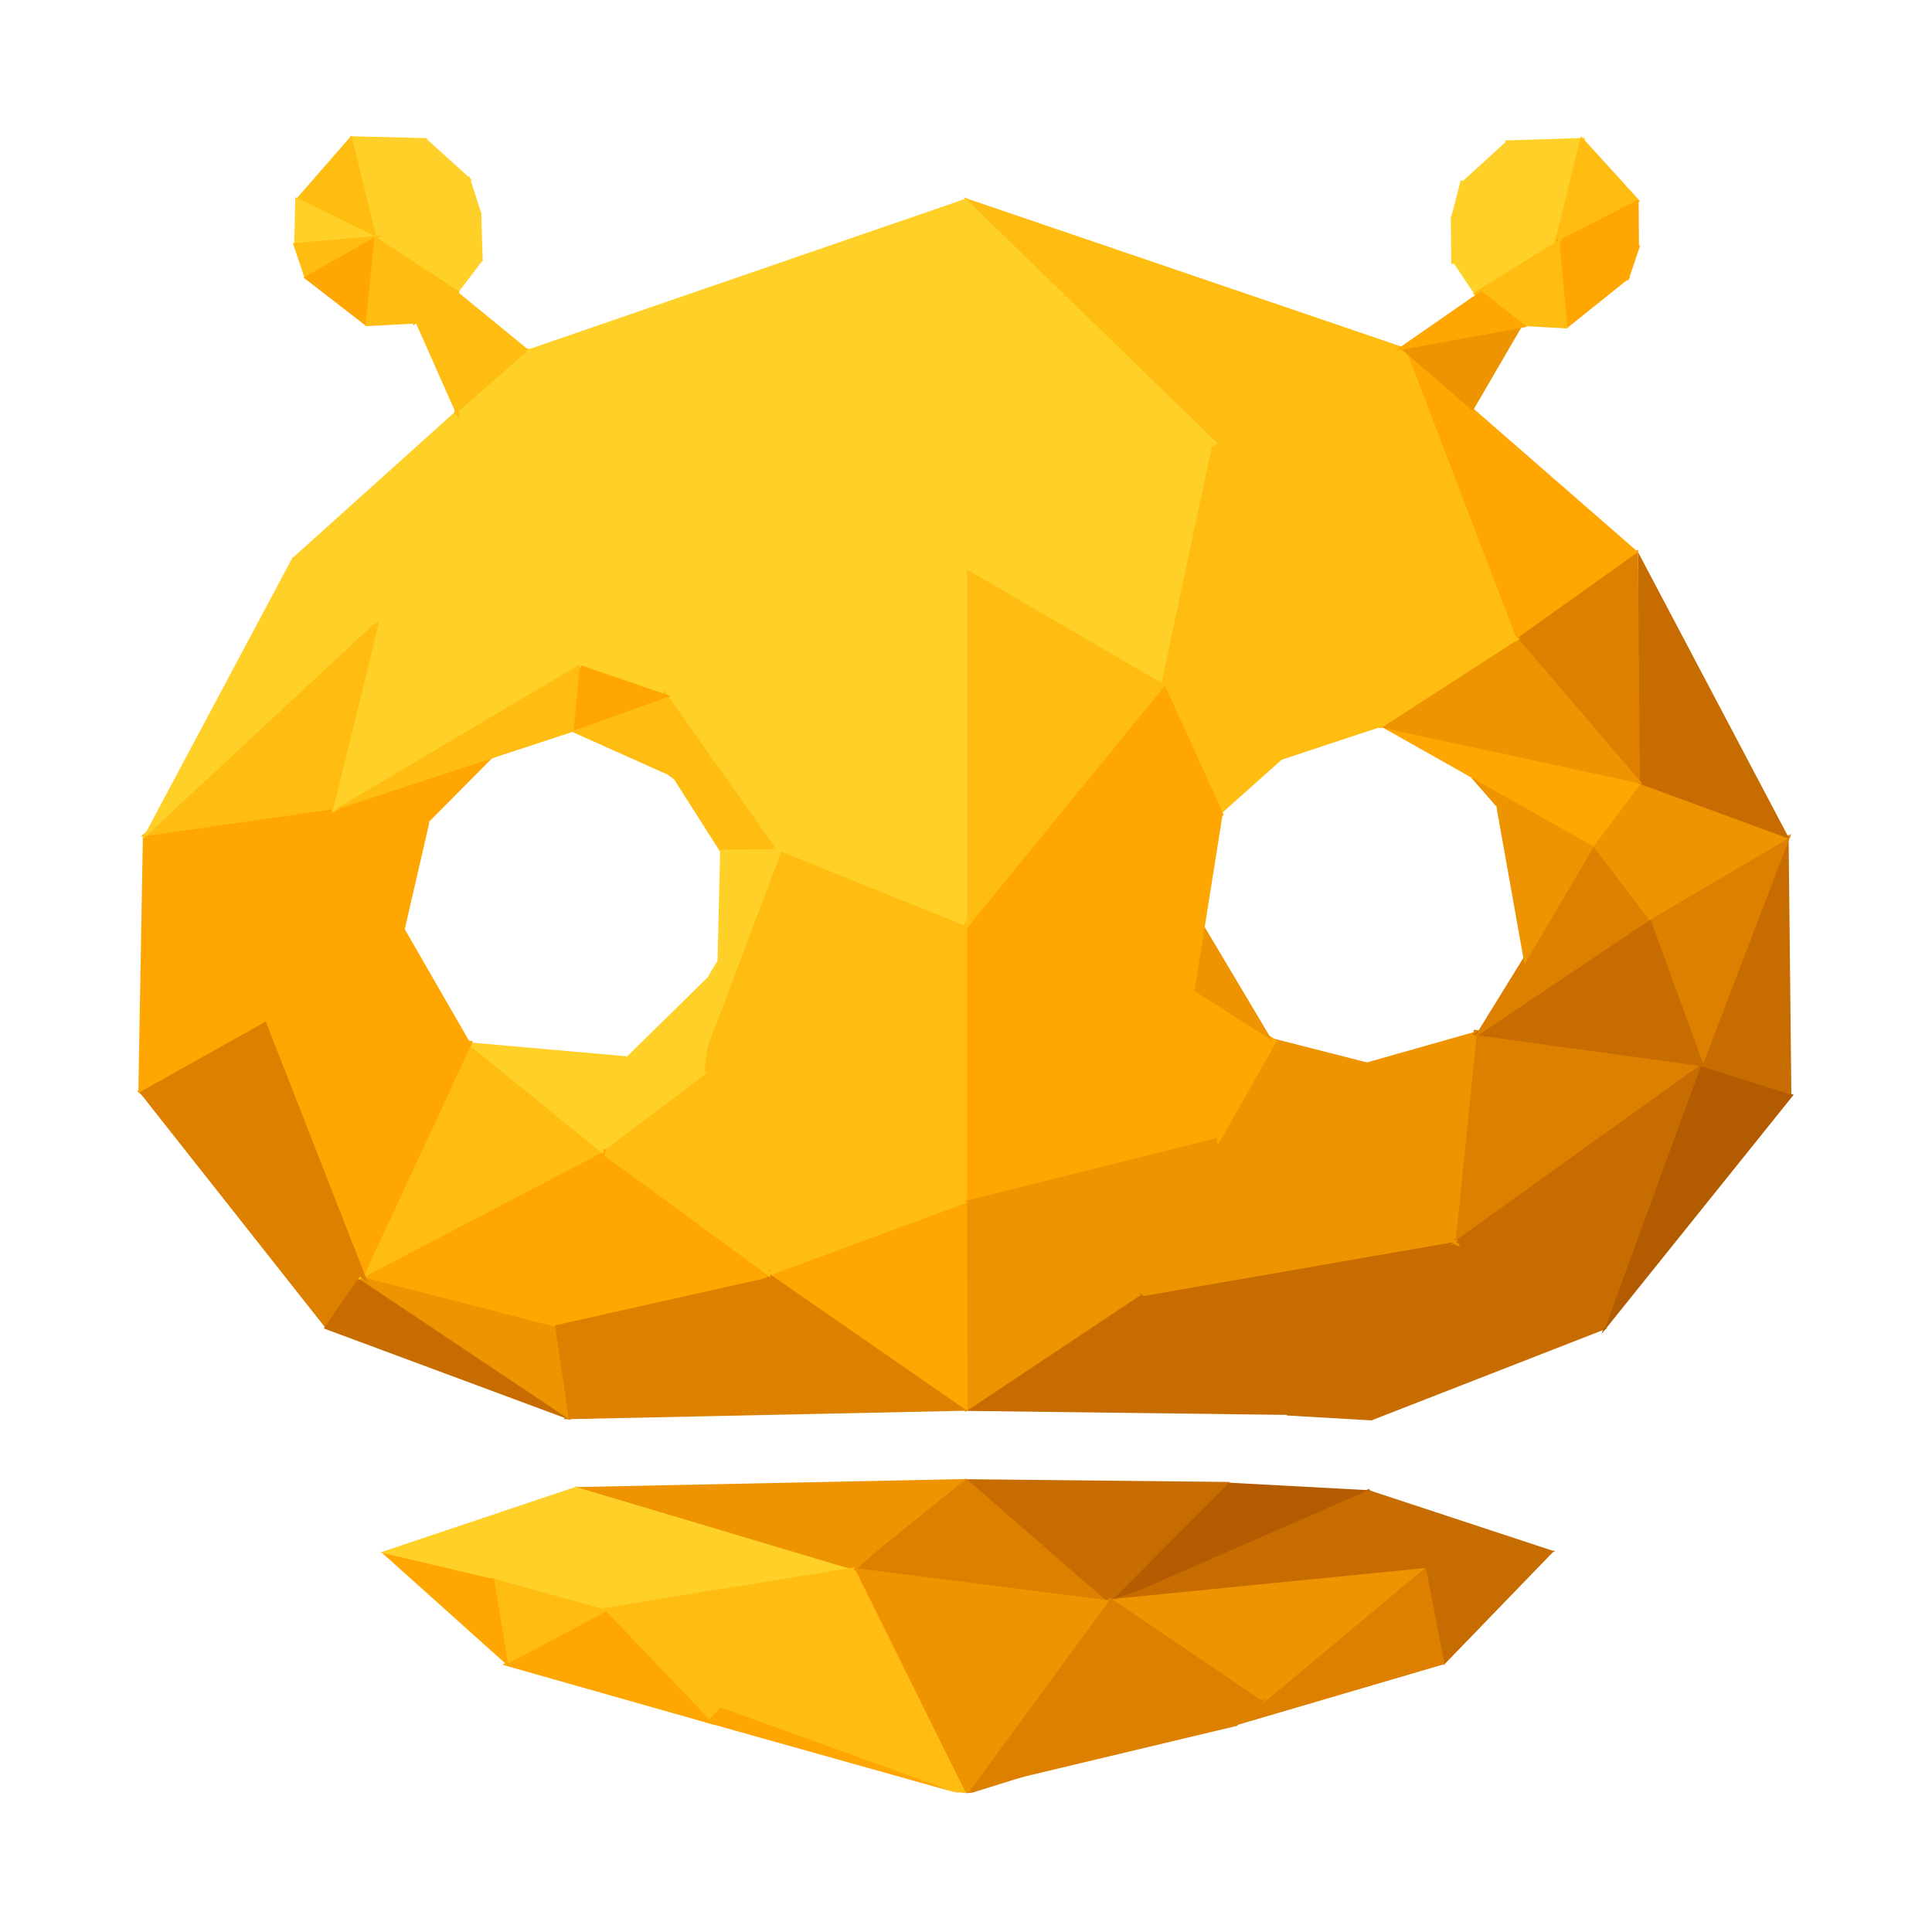
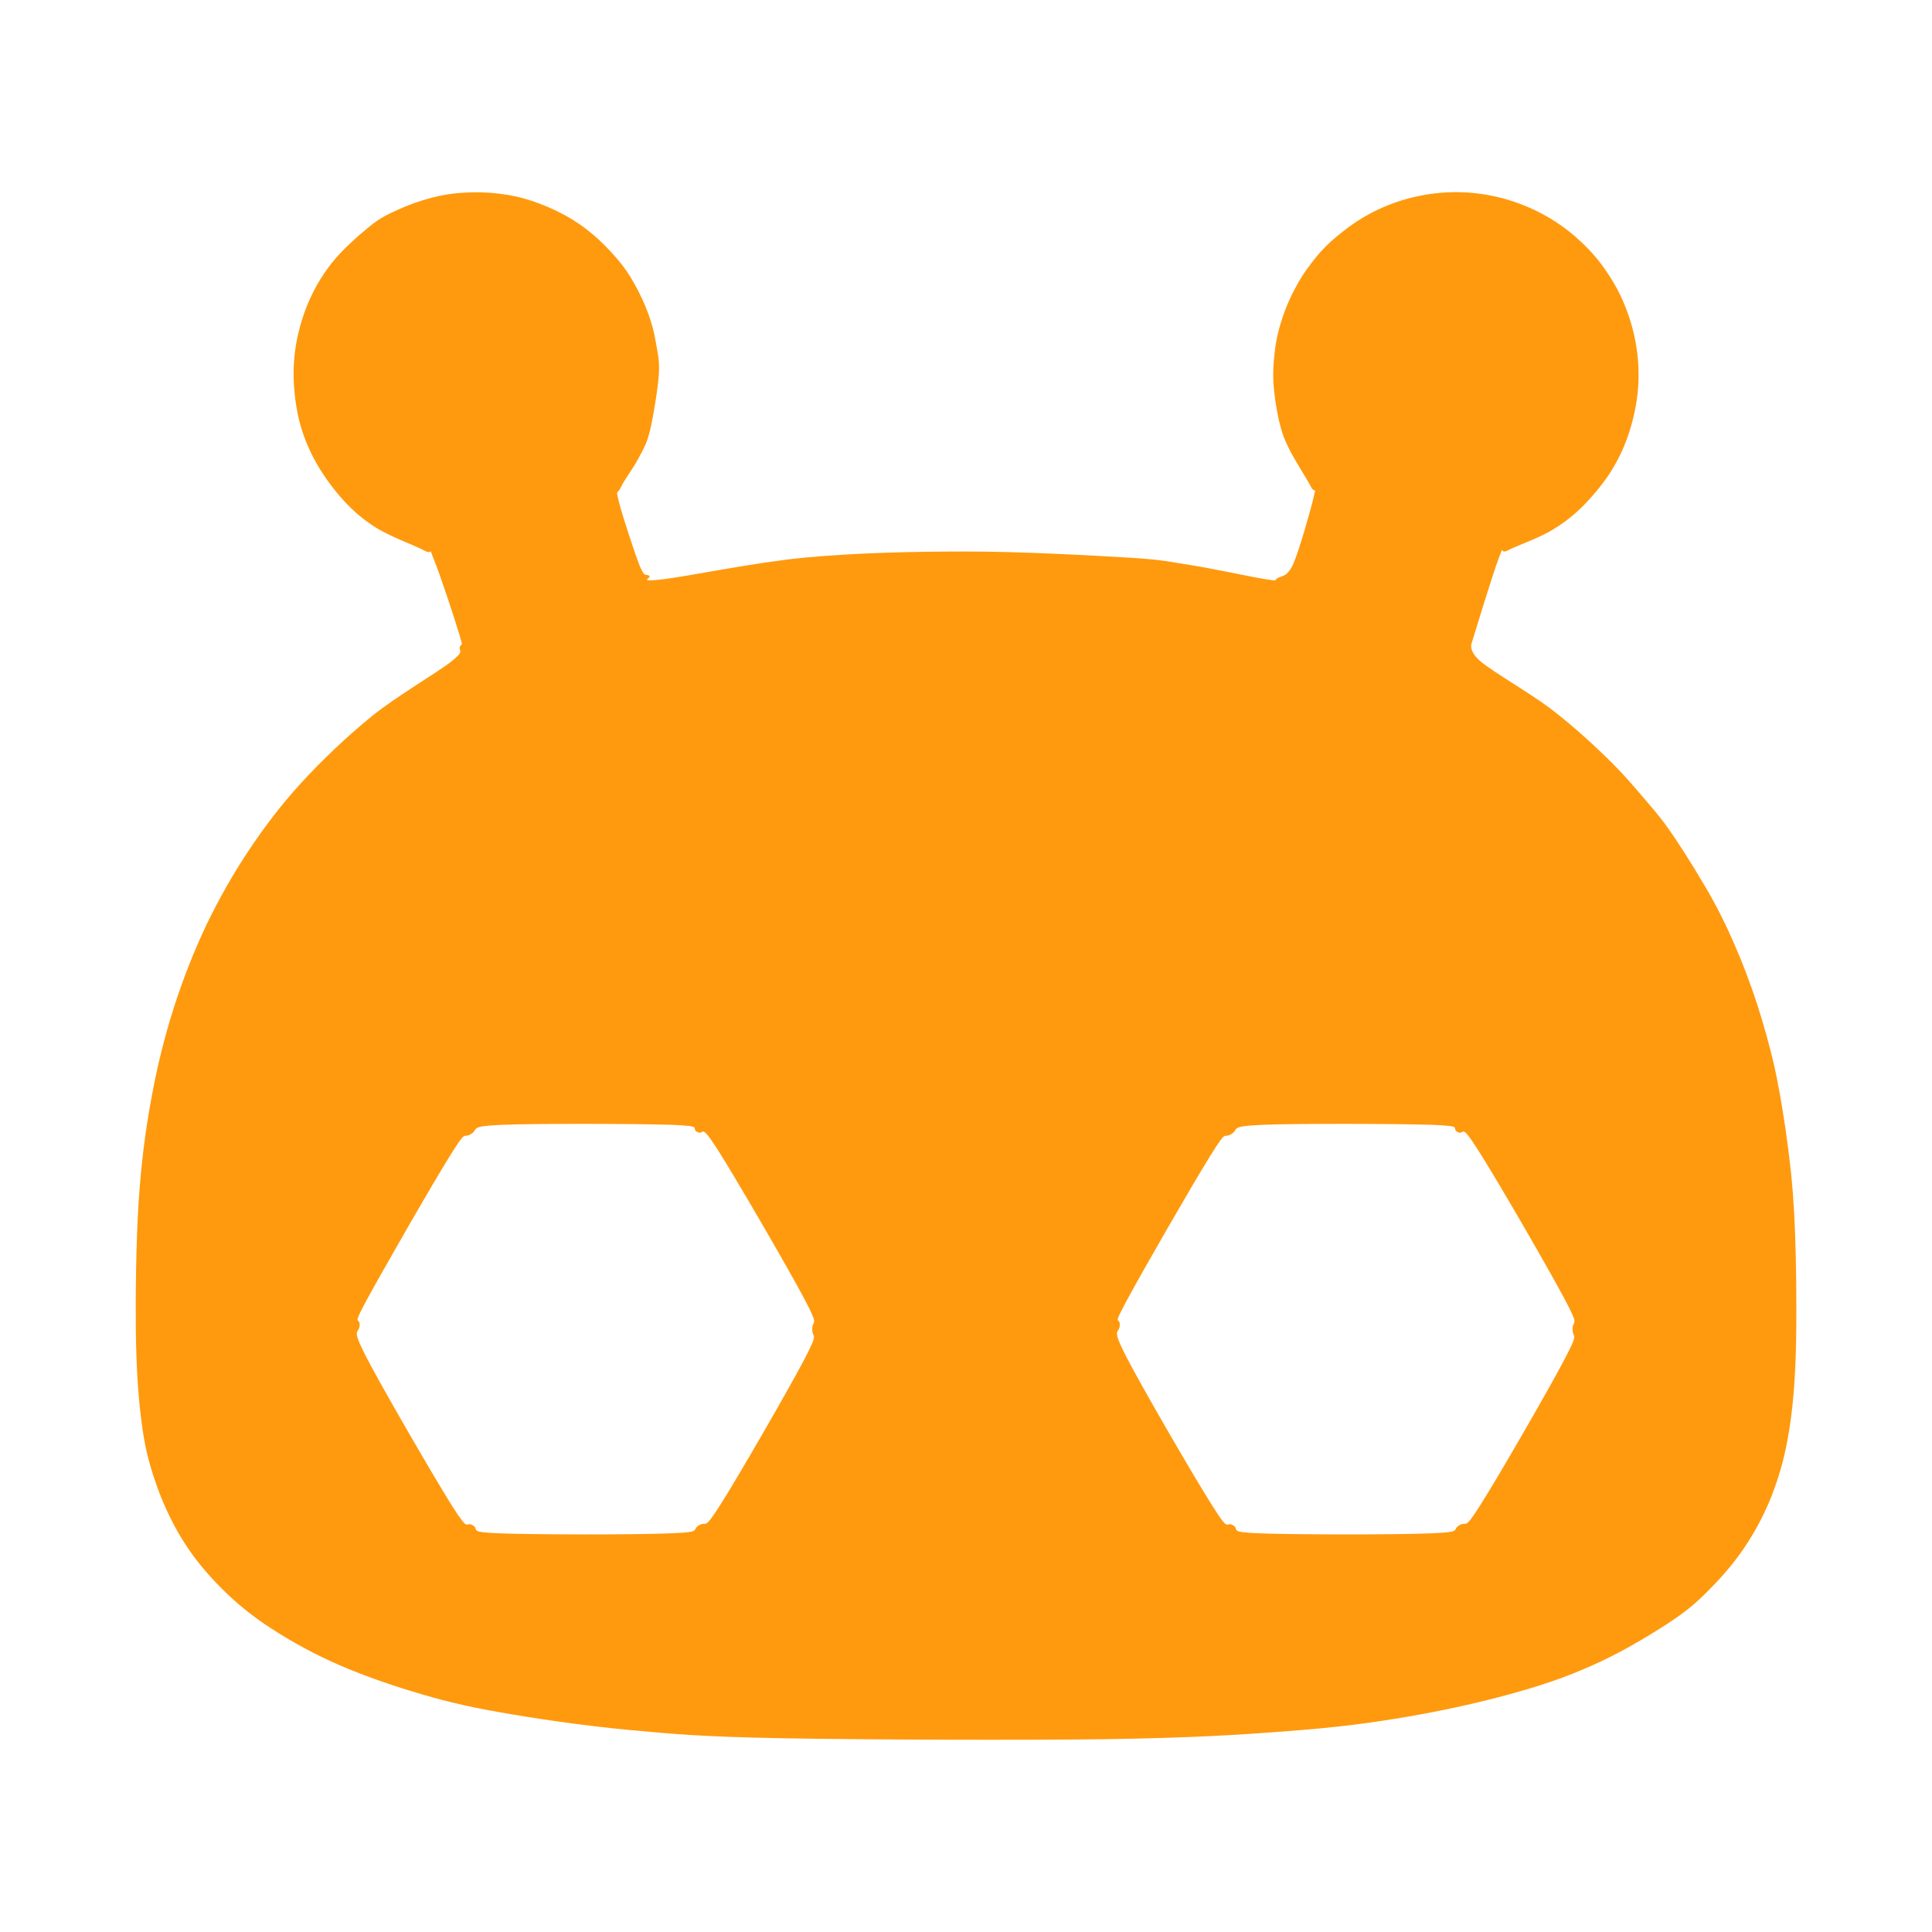
<svg xmlns="http://www.w3.org/2000/svg" viewBox="0 0 1024 1024">
-   <style>.c0{fill:#B25B00}.c1{fill:#C76C00}.c2{fill:#DD8000}.c3{fill:#EE9400}.c4{fill:#FFA600}.c5{fill:#FFBC11}.c6{fill:#FFD028}</style>
-   <g transform="translate(66.355 65.920) scale(0.8704)">
-     <path class="c1" d="m808 677.3 94.5 55.9-143.6 56-51.7-3z" />
-     <path class="c0" d="M956.9 570.9 899 736.6l117-145.7z" />
-     <path class="c2" d="m806.5 683.2 14.7-131.9 140.3 20.9z" />
-     <path class="c3" d="m753.4 572 69.8-19.8-13 127.9z" />
-     <path class="c3" d="m666.8 618.2 89.2-46 56.8 111.2z" />
-     <path class="c1" d="m960 572.2-58.9 161-91.6-53.1z" />
-     <path class="c1" d="m616 711.5 92.4 74.4 102.4-107.4z" />
-     <path class="c3" d="m616 714.2 50.6-104.5L812 680.1z" />
-     <path class="c3" d="m507.8 653.3 109.8 61.5 49.2-99.4z" />
-     <path class="c4" d="M511.6 489v166.6l155.2-38.8z" />
-     <path class="c3" d="m663 621.8 35.1-65.4 61.6 15.7z" />
-     <path class="c4" d="m652 526 13.3 95.7 36.1-63.8z" />
-     <path class="c4" d="m505.1 485 161.2 133.7-.7-11.9-11.5-79.9z" />
-     <path class="c3" d="m655.7 486-7.3 40 50.1 31.9z" />
-     <path class="c4" d="m668.3 420-17.1 107.4-139.6-39.9z" />
-     <path class="c1" d="m1012.9 432.1-54.1 141.2 55.8 17.6z" />
-     <path class="c2" d="m960.3 573.6 54.2-141.5-87.8 52.2z" />
-     <path class="c1" d="m928.4 483.1 33.1 90.6-141.2-19.4z" />
-     <path class="c2" d="m894.3 438-73.1 118.5 108.4-72.8z" />
-     <path class="c3" d="m891.3 436.2 36.9 48.4 86.3-50.8-113.3-14.2z" />
-     <path class="c3" d="m895.4 437.2 27-37.2 91.4 34.4z" />
-     <path class="c3" d="m835 415.6 17.1 95.9 42.7-72.5z" />
-     <path class="c3" d="m816.3 394 59.8 68.5 19.3-23.9z" />
-     <path class="c4" d="m762.4 365.4 161.7 34.5-30 39.8z" />
-     <path class="c1" d="M921.2 260.4v140.8l92.2 33.9z" />
-     <path class="c2" d="m845.1 313.7 77.3 87.5-1.2-142.2z" />
-     <path class="c3" d="m761.3 366.5 86-54.5 76.7 89.7z" />
-     <path class="c5" d="m627.8 340.3 136.8 27.4 85.1-55z" />
-     <path class="c5" d="m631.6 340.7 36.2 78.7 36.4-32.5 62.2-20.6z" />
-     <path class="c4" d="m632.6 340.6 36.4 80-157.6 70.3 1.2-8.1z" />
-     <path class="c4" d="m778.1 135.7 68.4 178 74.7-53.3z" />
-     <path class="c5" d="M511.4 269.3v221.6l122.5-150z" />
-     <path class="c6" d="m511.6 270.5 153.8-77.6-33 148z" />
-     <path class="c5" d="m663 190.3-32.1 150.6 218.4-27.2z" />
-     <path class="c5" d="m665.4 192.9 114-57.2L848 315.1z" />
-     <path class="c5" d="M510.3 44.4 664 195.8l117.8-58.9z" />
-     <path class="c1" d="m511.6 783.4 200.1 2.5-93.7-74.3z" />
-     <path class="c3" d="m511.5 784.1.1-128.8 107.1 57.4z" />
-     <path class="c6" d="m511.8 45.2-.4 226.6 154-77.4z" />
-     <path class="c1" d="m791.8 880.1 79.1-11-113.5-37.4z" />
-     <path class="c1" d="m789.1 878.6 13.7 59.7 67.5-69.8z" />
-     <path class="c2" d="m669.9 976.8 121.9-99.2 11.6 60z" />
-     <path class="c3" d="m595.1 897.7 97.7 63.9 100.5-84z" />
-     <path class="c1" d="m599.7 898.1 157.7-67.2 37.2 47.9z" />
-     <path class="c0" d="m598.9 898.7 69.1-71.8 89 4.8-140.7 61.5z" />
-     <path class="c1" d="m511.5 825 87.2 76.1 74.1-74.4z" />
-     <path class="c2" d="M506.5 1015.9 677 975.2l18.1-16.5-177.8 48.4z" />
-     <path class="c2" d="m512 1016.2 87.3-119.3 93.8 63.6-177.3 55.4z" />
-     <path class="c2" d="m441.2 879.5 158.1 21.1-87.3-76z" />
-     <path class="c3" d="m442.6 878.9 67.5 137 3.6-.2 85.6-116.9z" />
-     <path class="c5" d="m512 1016.2-68.4-138.1-84.3 87.5 145.8 49.8z" />
-     <path class="c4" d="m353.2 973 7.1-9.8 147.1 53.1z" />
-     <path class="c6" d="m274 829.2 17.1 76.8 153.5-25.9-9.6-4.9z" />
-     <path class="c3" d="m274.7 829.8 169.9 50.7 13.4-12 54-43.6z" />
-     <path class="c5" d="m290.1 903.7 63.7 69.4 90.9-94.5z" />
-     <path class="c4" d="m229.7 938 62.1-33.7 67.2 70.4z" />
-     <path class="c5" d="m222.8 884.3 8.5 53.9 64.6-34.2z" />
-     <path class="c4" d="m156.1 869.6 77.3 69.3L224 882z" />
-     <path class="c6" d="m273.5 830 5.1 3.6 13.2 70.7-71.9-20z" />
-     <path class="c6" d="m155.3 869.6 119.3-40-6.9 10.8-45.2 45z" />
-     <path class="c6" d="m396.6 444.5 116 46.1V266z" />
-     <path class="c5" d="m332.1 395.5 30.2 47.4h38.8z" />
-     <path class="c6" d="m360.6 514.2 1.7-72.6 40.8-.3z" />
-     <path class="c6" d="m355.3 518.2-5.2 60 52.2-137z" />
-     <path class="c5" d="m348.9 577 162.7-89-112-45.1z" />
-     <path class="c5" d="m436.2 617 76.4 41.7V484.1z" />
-     <path class="c5" d="m346.6 576.8 91.8 41.4 74.2-132z" />
-     <path class="c4" d="m512.6 653.9.3 129.1-3.7-.5-122.3-83.7c-1.2 0 125.7-44.9 125.7-44.9" />
-     <path class="c5" d="m389.2 702.2 49.3-88.1 73.5 40.4-.4 2.5z" />
-     <path class="c5" d="m390.3 707.8-42.5-131.2 92.9 38.1z" />
-     <path class="c2" d="M266.8 788.5 377.9 705l15.2-4.5 119.5 82.8z" />
-     <path class="c2" d="m260.4 730.9 9 57.2 123.7-90.4z" />
-     <path class="c4" d="m289.8 623.9 103.3 77.2-4.9 1.9-128.6 28.8z" />
-     <path class="c5" d="m350.7 576.2 42.4 126-104.6-76.6z" />
-     <path class="c6" d="m301.8 571.3 50.8 6.9 7.4-64z" />
-     <path class="c6" d="m289.5 626.7 65.4-49.6-51.6-8.5z" />
-     <path class="c2" d="m8.7 589.4 113.5 143.8 24.5-33.1L17.3 592.8z" />
-     <path class="c1" d="m143.8 700.1 127.9 89.1-150.8-56z" />
-     <path class="c3" d="M142.8 700.5v2.8l127.3 85.1-8.5-58.1z" />
-     <path class="c4" d="m292.9 624.1-31.3 108L144 701.8l144.3-77.6z" />
-     <path class="c5" d="m209.4 560-67.7 143.9 150.1-78.5z" />
-     <path class="c6" d="m207.1 558.8 83.6 67.9 14.8-59.2z" />
-     <path class="c4" d="m83.4 543.5 128.3 14.8-66.5 143.3z" />
-     <path class="c2" d="m84.7 544 63.2 161.6L7.4 588.8z" />
-     <path class="c4" d="m169.6 489 41.5 72-131.4-16.2z" />
-     <path class="c4" d="M10.8 432.1 8 589.8l81.4-45.6z" />
-     <path class="c4" d="m129.5 414.5-43.2 129-76.1-110.8z" />
-     <path class="c4" d="m127.5 416.5 42.1 75.2-86.3 53.4z" />
-     <path class="c4" d="m126.2 416.5 59 8.7-15.7 68.1z" />
-     <path class="c4" d="m126.3 416.8 98.9-32.6-41.2 41.5-56.7-7.2z" />
-     <path class="c6" d="M367.8 187.7 512.4 44.3l.4 225.4-4.8.3z" />
-     <path class="c6" d="m329 349.3 36.2-165.7 146.4 86.9z" />
-     <path class="c6" d="m276.2 330.3 55.1 19.5L368.4 185z" />
-     <path class="c6" d="m327.8 347.2 184.8-78.6-114.5 176.6z" />
-     <path class="c5" d="m327.7 344.1 3.5 52.6 65.5 44.9z" />
-     <path class="c5" d="m329.2 346.6 3.7 50.5-64.4-28.8z" />
-     <path class="c4" d="m275 328.5-3.3 41.2 60.4-21.6z" />
-     <path class="c6" d="m151.8 303.1 216.6-117.2 1.1 1.7-93.4 144.7z" />
-     <path class="c6" d="m153.8 302.1 123.8 28.5-151.8 88.8 1.1-10.3z" />
-     <path class="c5" d="m155.9 297.8-29.3 119.3L9.5 433.8z" />
-     <path class="c6" d="m10.2 435.7 91.9-172.3 53.2 37.3z" />
-     <path class="c6" d="m243.8 136.4 4.8.6-93.8 165.8-53.2-38.5z" />
-     <path class="c6" d="M512 45.2v5.1L369.4 187.2l-123.5-50.3z" />
-     <path class="c6" d="m247.8 136.4 122.8 49.9-219.3 118.4z" />
-     <path class="c5" d="m276.9 328.8-3.8 40.9-146.3 48.1z" />
-     <path class="c6" d="m149.8 68.4 52.9 34.1L218 82.4z" />
-     <path class="c6" d="m216.8 53.3.9 29.8-69.6-13.7z" />
-     <path class="c6" d="m209.6 31.6 7.5 23.4-68.2 14.9z" />
-     <path class="c6" d="m150.9 70.4 31.9-62.2 28.3 25.6z" />
-     <path class="c6" d="M151.6 70.4 137 7.2l46.9 1.2z" />
-     <path class="c5" d="M153.1 69.5 137.8 6.8l-34 39z" />
-     <path class="c6" d="m156.3 70-52.7-25.7-.7 28.9z" />
-     <path class="c5" d="m156.7 67.7-47.4 26.1-7.2-21.5z" />
-     <path class="c4" d="m152.7 68.3-5.8 54.6-38.3-29.6z" />
-     <path class="c5" d="m178.3 121.2-26.5-53-5.5 54.7z" />
-     <path class="c5" d="m203.4 101.8-53-34.6 25.1 55.2z" />
-     <path class="c5" d="m200.4 177 1.8-75.2 43.4 35.5z" />
-     <path class="c5" d="M203.2 180 177 120.9l26.4-19.6z" />
-     <path class="c6" d="m877.8 68.7-55.9 35.1L808 83.1z" />
-     <path class="c6" d="m807.2 55.7.3 29.5 69-15z" />
-     <path class="c6" d="M813.3 33.9 807 58.1l68.7 13.1z" />
-     <path class="c6" d="M873.7 71.8 841.8 9.6l-28 25.6z" />
-     <path class="c6" d="M872.7 73.5 889 8.2l-48.9 1.6z" />
-     <path class="c5" d="m869.9 74.2 16.6-67 35.9 39.5z" />
-     <path class="c4" d="m871.7 71.2 49.9-25.4.2 29.4z" />
-     <path class="c4" d="m869.9 70 45.4 25.2 7.2-21.4z" />
-     <path class="c4" d="m871.9 69.8 5.8 54.5 38.7-31z" />
-     <path class="c5" d="m846.3 122.5 26.9-52.9 5.1 54.7z" />
-     <path class="c5" d="m820.6 103 54.9-34.1-27.8 53.6z" />
-     <path class="c3" d="m775.7 135.7 75.2-13.3-30.3 52.1z" />
-     <path class="c4" d="m773 138 52.8-36.6 27.8 21.9z" />
-   </g>
+   <path fill="#FF9A0E" fill-rule="evenodd" d="M72.0 706.1C72.3 725.1 73.2 739.6 74.9 752.7C76.5 765.8 78.6 774.3 82.1 784.6C85.5 794.9 90.2 805.2 95.6 814.3C101.1 823.5 107.5 831.6 115.0 839.4C122.4 847.1 130.1 853.8 140.1 860.7C150.2 867.5 162.2 874.5 175.3 880.5C188.3 886.5 203.7 892.0 218.5 896.5C233.3 901.0 245.0 904.0 264.1 907.4C283.3 910.8 308.2 914.5 333.2 916.9C358.3 919.2 372.1 920.5 414.3 921.3C456.5 922.1 541.8 922.4 586.5 921.8C631.3 921.1 656.0 919.6 682.8 917.5C709.5 915.5 726.7 913.2 747.1 909.7C767.5 906.2 788.4 901.4 805.4 896.5C822.3 891.7 834.8 887.0 848.5 880.6C862.2 874.2 877.3 865.0 887.4 858.2C897.5 851.3 902.5 846.1 909.0 839.4C915.5 832.6 921.3 825.4 926.3 817.6C931.3 809.8 935.5 801.7 939.1 792.6C942.6 783.4 945.4 774.3 947.5 762.7C949.6 751.1 950.9 739.1 951.6 723.1C952.3 707.0 952.2 683.2 951.8 666.3C951.4 649.5 950.8 636.8 949.3 621.7C947.7 606.7 945.2 589.3 942.6 575.8C940.1 562.3 937.3 552.1 934.0 540.9C930.7 529.7 926.9 519.0 922.7 508.6C918.4 498.2 914.3 489.0 908.6 478.4C902.9 467.9 894.3 454.1 888.4 445.2C882.4 436.2 879.0 432.0 872.7 424.7C866.5 417.3 859.5 409.2 851.0 401.0C842.5 392.8 832.7 383.9 821.7 375.5C810.7 367.2 791.9 356.5 784.9 350.7C778.0 344.9 780.0 340.9 780.0 340.9C780.0 340.9 791.2 304.0 794.4 295.8C797.6 287.6 794.5 294.1 799.0 291.8C803.5 289.4 815.0 285.4 821.5 281.6C827.9 277.9 832.6 274.3 837.9 269.3C843.1 264.2 848.8 257.5 853.0 251.2C857.1 244.8 860.3 238.4 862.8 231.2C865.3 224.0 867.2 215.9 868.0 208.1C868.8 200.3 868.6 192.2 867.4 184.5C866.3 176.8 864.0 168.7 861.1 161.7C858.3 154.6 854.4 148.0 850.3 142.2C846.2 136.4 841.7 131.5 836.6 126.9C831.6 122.3 825.9 118.2 820.0 114.8C814.1 111.4 807.7 108.6 801.2 106.5C794.7 104.4 787.9 103.0 781.1 102.3C774.3 101.6 767.3 101.7 760.5 102.5C753.8 103.3 746.9 104.8 740.5 107.0C734.0 109.2 727.7 112.1 721.8 115.7C716.0 119.2 709.9 124.0 705.4 128.0C700.9 132.1 698.0 135.6 694.8 139.8C691.6 143.9 688.7 148.4 686.3 153.1C683.8 157.7 681.7 162.6 680.0 167.6C678.3 172.6 677.0 177.2 676.1 182.9C675.3 188.7 674.6 195.3 674.9 201.9C675.2 208.4 676.4 216.2 677.7 222.1C679.1 228.0 680.0 231.3 682.9 237.2C685.7 243.2 692.5 253.4 694.7 257.8C696.9 262.2 697.7 257.0 696.2 263.8C694.6 270.6 688.6 291.7 685.5 298.8C682.3 305.9 679.6 305.0 677.2 306.4C674.7 307.7 678.5 308.1 670.8 307.0C663.1 305.8 643.2 301.4 631.0 299.5C618.7 297.6 617.0 296.7 597.2 295.5C577.3 294.3 540.4 292.3 512.1 292.3C483.7 292.3 453.9 293.0 427.0 295.5C400.2 298.0 364.7 305.5 350.8 307.1C337.0 308.7 346.0 306.3 344.0 305.1C342.1 303.9 341.8 306.5 339.1 300.0C336.5 293.5 329.7 272.8 328.0 265.9C326.3 258.9 327.2 262.3 329.0 258.4C330.7 254.6 335.8 248.0 338.4 242.9C341.0 237.9 342.7 235.6 344.5 228.2C346.3 220.8 348.6 206.4 349.2 198.6C349.7 190.8 348.5 186.8 347.6 181.4C346.7 175.9 345.4 171.2 343.5 166.0C341.6 160.8 338.9 155.1 336.2 150.3C333.5 145.5 330.9 141.6 327.1 137.2C323.4 132.8 318.4 127.7 313.8 123.9C309.2 120.0 304.6 116.9 299.3 114.0C294.0 111.1 287.7 108.4 282.0 106.5C276.3 104.6 270.9 103.4 264.9 102.7C258.9 101.9 252.1 101.7 246.1 102.1C240.1 102.4 234.6 103.3 228.8 104.8C222.9 106.3 216.5 108.6 211.0 111.1C205.5 113.7 201.8 115.2 195.9 120.0C190.0 124.8 181.2 132.5 175.6 139.7C170.0 146.9 165.6 154.6 162.3 163.1C159.0 171.6 156.6 181.4 155.9 190.7C155.1 200.0 156.0 210.3 157.7 219.0C159.5 227.7 162.3 235.3 166.3 242.9C170.3 250.6 176.1 258.6 181.7 264.8C187.3 271.0 192.6 275.5 199.8 280.0C207.1 284.5 220.1 289.2 225.1 291.9C230.1 294.5 226.8 288.7 229.8 296.1C232.9 303.5 241.1 328.3 243.4 336.1C245.8 343.9 244.5 340.5 243.7 342.9C243.0 345.3 246.8 344.6 239.1 350.7C231.3 356.8 210.5 368.8 197.2 379.5C184.0 390.2 170.5 403.1 159.7 414.9C148.8 426.8 140.4 438.0 132.0 450.5C123.6 463.1 116.1 476.3 109.4 490.2C102.8 504.2 97.0 518.8 92.1 534.2C87.2 549.6 83.2 565.5 80.1 582.9C76.9 600.2 74.7 617.8 73.4 638.3C72.1 658.9 71.8 687.0 72.0 706.1ZM426.2 720.7C418.1 736.2 391.2 782.8 381.9 797.4C372.6 812.0 375.0 805.9 370.5 808.4C366.1 811.0 373.0 812.0 355.3 812.7C337.7 813.5 282.1 813.4 264.6 812.7C247.2 812.0 254.7 810.8 250.5 808.4C246.4 806.0 249.2 813.2 239.7 798.3C230.3 783.4 202.1 734.8 193.9 718.8C185.7 702.8 190.5 707.3 190.6 702.3C190.7 697.4 186.3 704.1 194.3 689.1C202.4 674.2 229.4 627.1 238.6 612.4C247.8 597.7 245.1 603.8 249.6 601.1C254.1 598.4 247.9 597.0 265.7 596.2C283.5 595.4 339.1 595.6 356.4 596.2C373.7 596.9 365.7 597.9 369.6 600.0C373.6 602.1 370.6 594.2 380.1 608.9C389.5 623.6 417.8 672.3 426.2 688.2C434.6 704.1 430.5 699.0 430.5 704.5C430.5 709.9 434.3 705.2 426.2 720.7ZM829.1 720.7C821.0 736.2 794.1 782.8 784.8 797.4C775.6 812.0 777.9 805.9 773.5 808.4C769.1 811.0 775.9 812.0 758.3 812.7C740.6 813.5 685.1 813.4 667.6 812.7C650.1 812.0 657.6 810.8 653.5 808.4C649.3 806.0 652.1 813.2 642.7 798.3C633.2 783.4 605.0 734.8 596.8 718.8C588.6 702.8 593.4 707.3 593.5 702.3C593.6 697.4 589.3 704.1 597.3 689.1C605.3 674.2 632.4 627.1 641.6 612.4C650.8 597.7 648.0 603.8 652.6 601.1C657.1 598.4 650.9 597.0 668.7 596.2C686.5 595.4 742.0 595.6 759.4 596.2C776.7 596.9 768.6 597.9 772.6 600.0C776.5 602.1 773.6 594.2 783.0 608.9C792.5 623.6 820.7 672.3 829.1 688.2C837.6 704.1 833.5 699.0 833.5 704.5C833.5 709.9 837.3 705.2 829.1 720.7Z" />
</svg>
